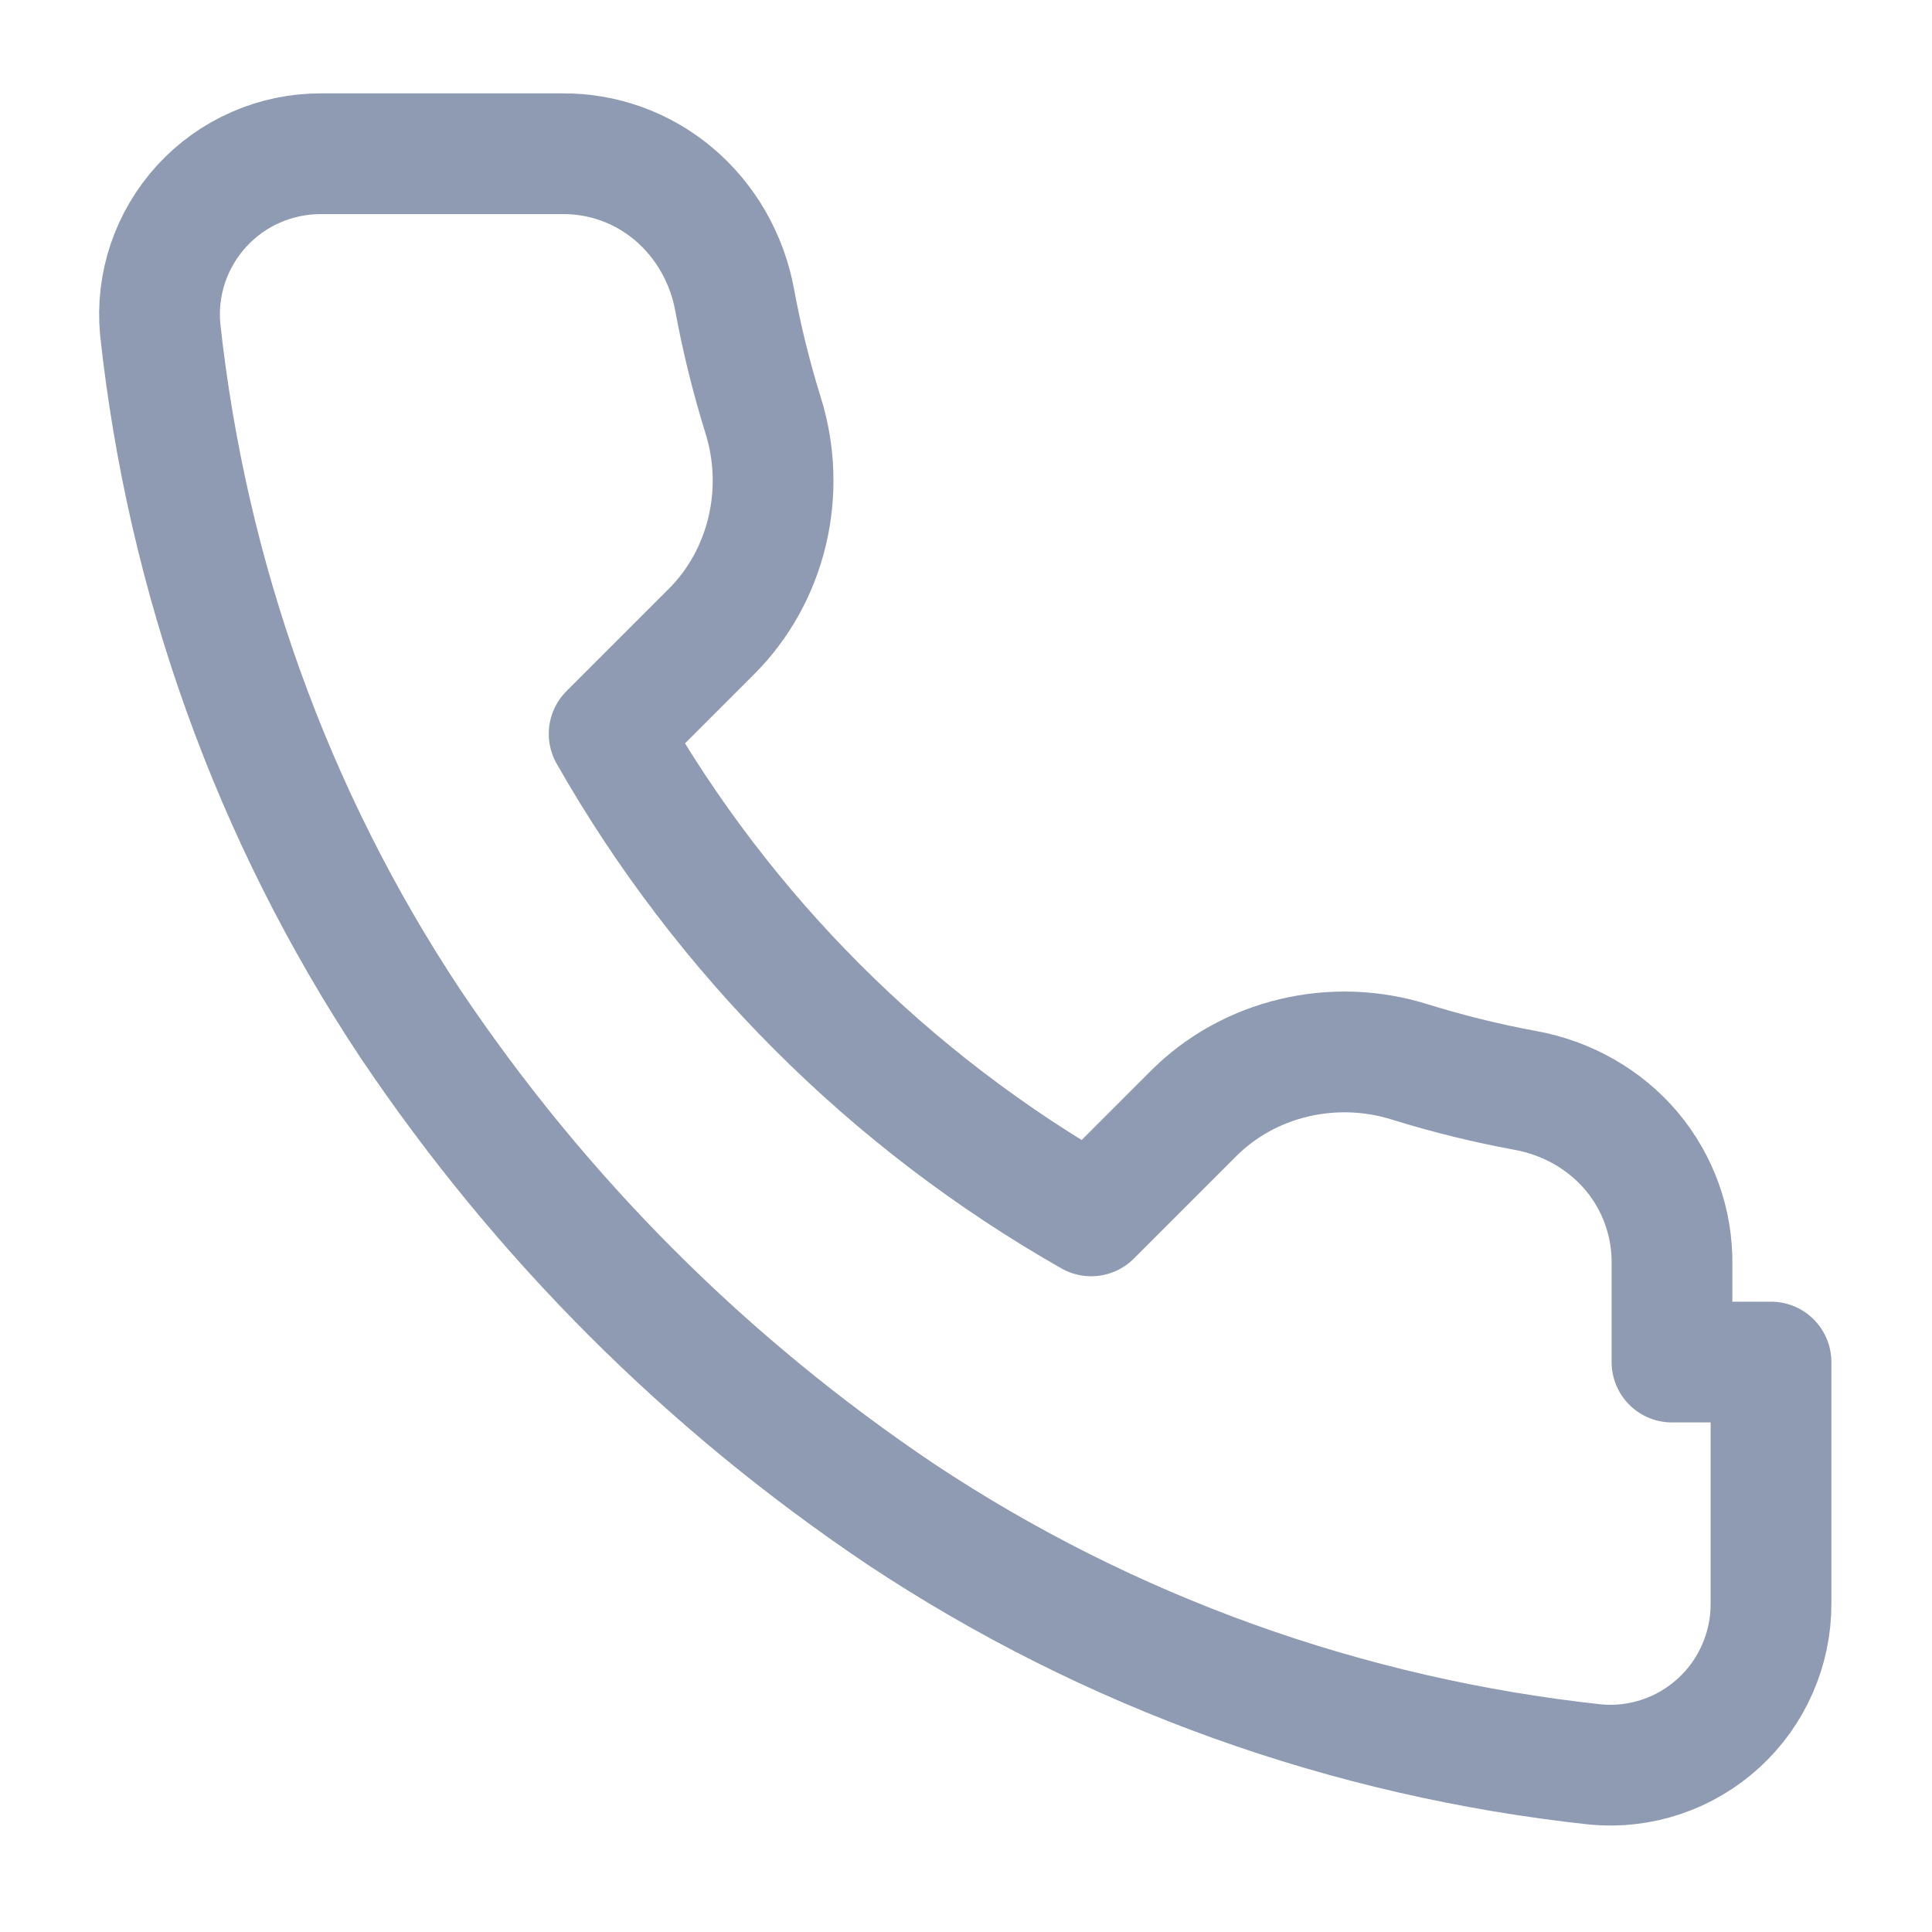
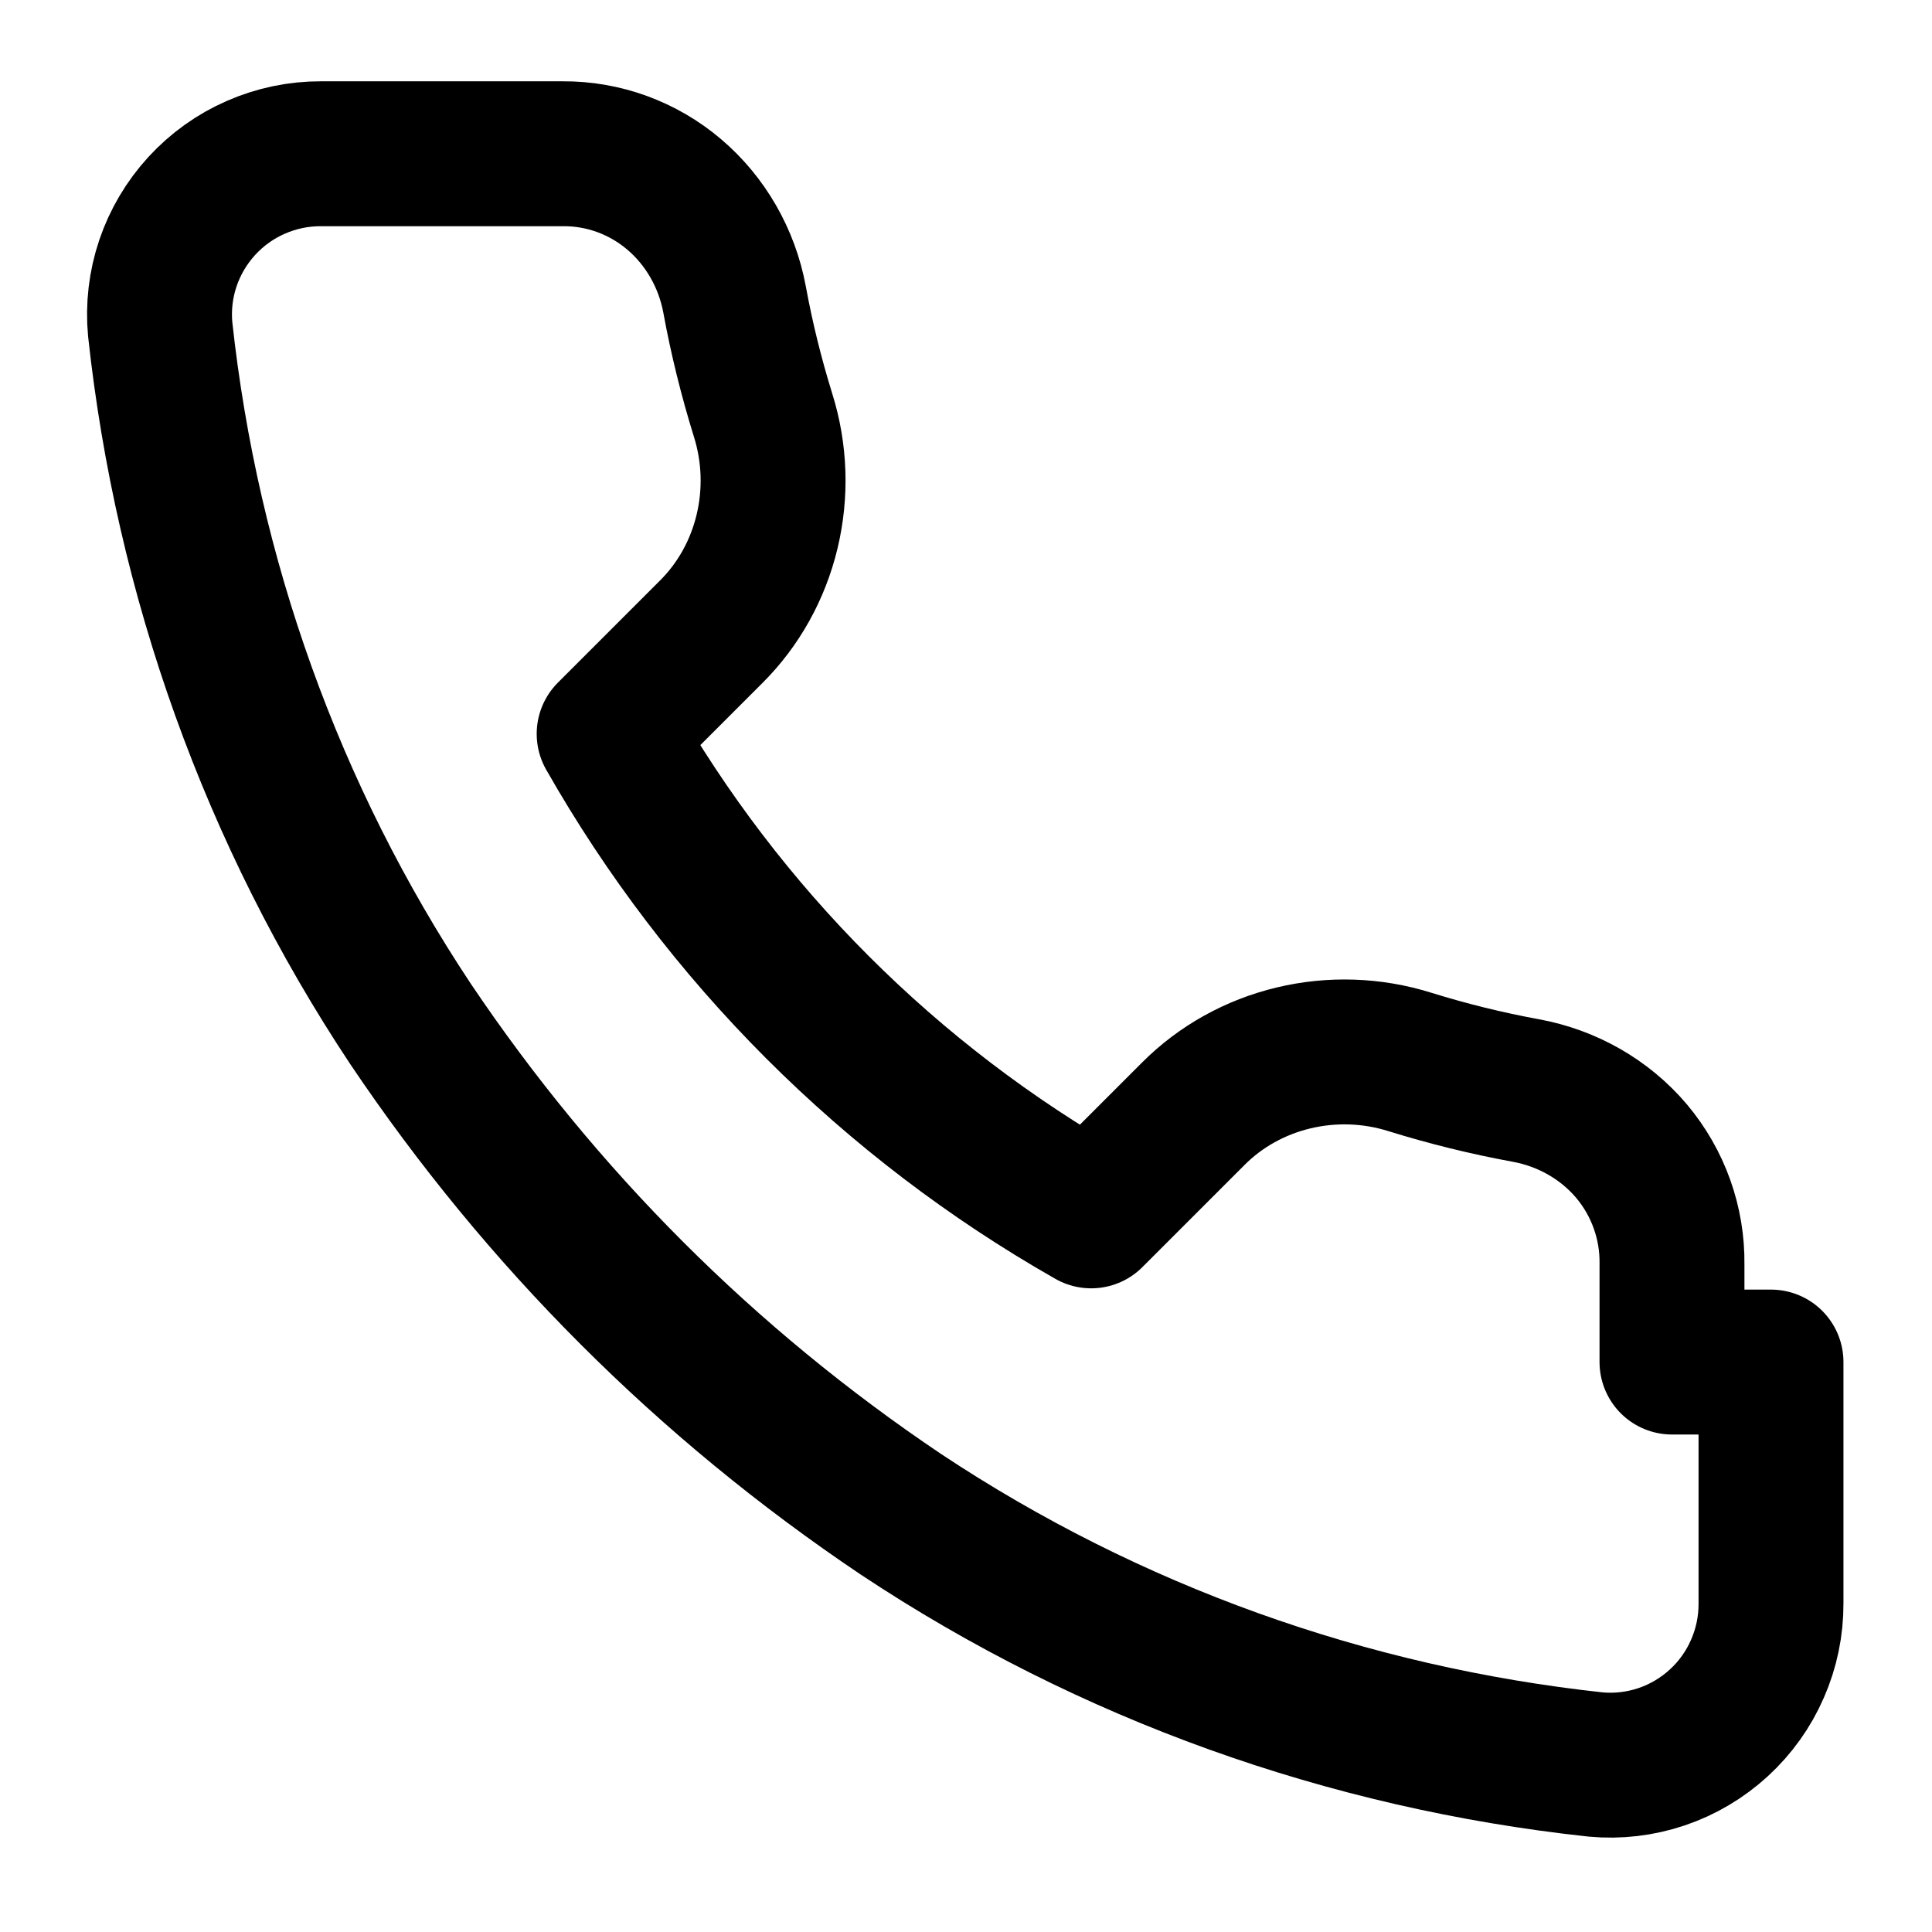
<svg xmlns="http://www.w3.org/2000/svg" width="24" height="24" viewBox="0 0 24 24" fill="none">
-   <path d="M22 16.92V19.92C22.001 20.199 21.944 20.474 21.832 20.729C21.721 20.985 21.557 21.214 21.352 21.402C21.147 21.59 20.905 21.734 20.641 21.823C20.377 21.912 20.097 21.945 19.82 21.919C16.743 21.586 13.787 20.534 11.19 18.81C8.774 17.186 6.725 15.137 5.10 12.72C3.376 10.123 2.324 7.167 1.99 4.09C1.964 3.813 1.997 3.533 2.086 3.269C2.175 3.006 2.319 2.763 2.507 2.558C2.695 2.353 2.924 2.189 3.179 2.078C3.434 1.966 3.71 1.909 3.988 1.91H6.99C7.495 1.906 7.987 2.085 8.375 2.415C8.763 2.744 9.03 3.208 9.125 3.72C9.214 4.206 9.333 4.686 9.48 5.16C9.626 5.626 9.643 6.126 9.529 6.602C9.415 7.078 9.175 7.509 8.837 7.846L7.567 9.116C8.989 11.616 11.055 13.682 13.555 15.104L14.825 13.834C15.162 13.496 15.593 13.256 16.069 13.142C16.545 13.028 17.045 13.045 17.511 13.191C17.985 13.338 18.465 13.457 18.951 13.546C19.468 13.64 19.936 13.907 20.268 14.3C20.599 14.694 20.777 15.193 20.77 15.704V16.92V16.92Z" stroke="#8F9BB3" stroke-width="1.5" stroke-linecap="round" stroke-linejoin="round" />
+   <path d="M22 16.92V19.92C22.001 20.199 21.944 20.474 21.832 20.729C21.721 20.985 21.557 21.214 21.352 21.402C21.147 21.59 20.905 21.734 20.641 21.823C20.377 21.912 20.097 21.945 19.82 21.919C16.743 21.586 13.787 20.534 11.19 18.81C8.774 17.186 6.725 15.137 5.10 12.72C3.376 10.123 2.324 7.167 1.99 4.09C1.964 3.813 1.997 3.533 2.086 3.269C2.175 3.006 2.319 2.763 2.507 2.558C2.695 2.353 2.924 2.189 3.179 2.078C3.434 1.966 3.71 1.909 3.988 1.91H6.99C7.495 1.906 7.987 2.085 8.375 2.415C8.763 2.744 9.03 3.208 9.125 3.72C9.214 4.206 9.333 4.686 9.48 5.16C9.626 5.626 9.643 6.126 9.529 6.602C9.415 7.078 9.175 7.509 8.837 7.846L7.567 9.116C8.989 11.616 11.055 13.682 13.555 15.104L14.825 13.834C15.162 13.496 15.593 13.256 16.069 13.142C16.545 13.028 17.045 13.045 17.511 13.191C17.985 13.338 18.465 13.457 18.951 13.546C19.468 13.64 19.936 13.907 20.268 14.3C20.599 14.694 20.777 15.193 20.77 15.704V16.92V16.92Z" stroke="currentColor" stroke-width="1.8" stroke-linecap="round" stroke-linejoin="round" />
</svg>
